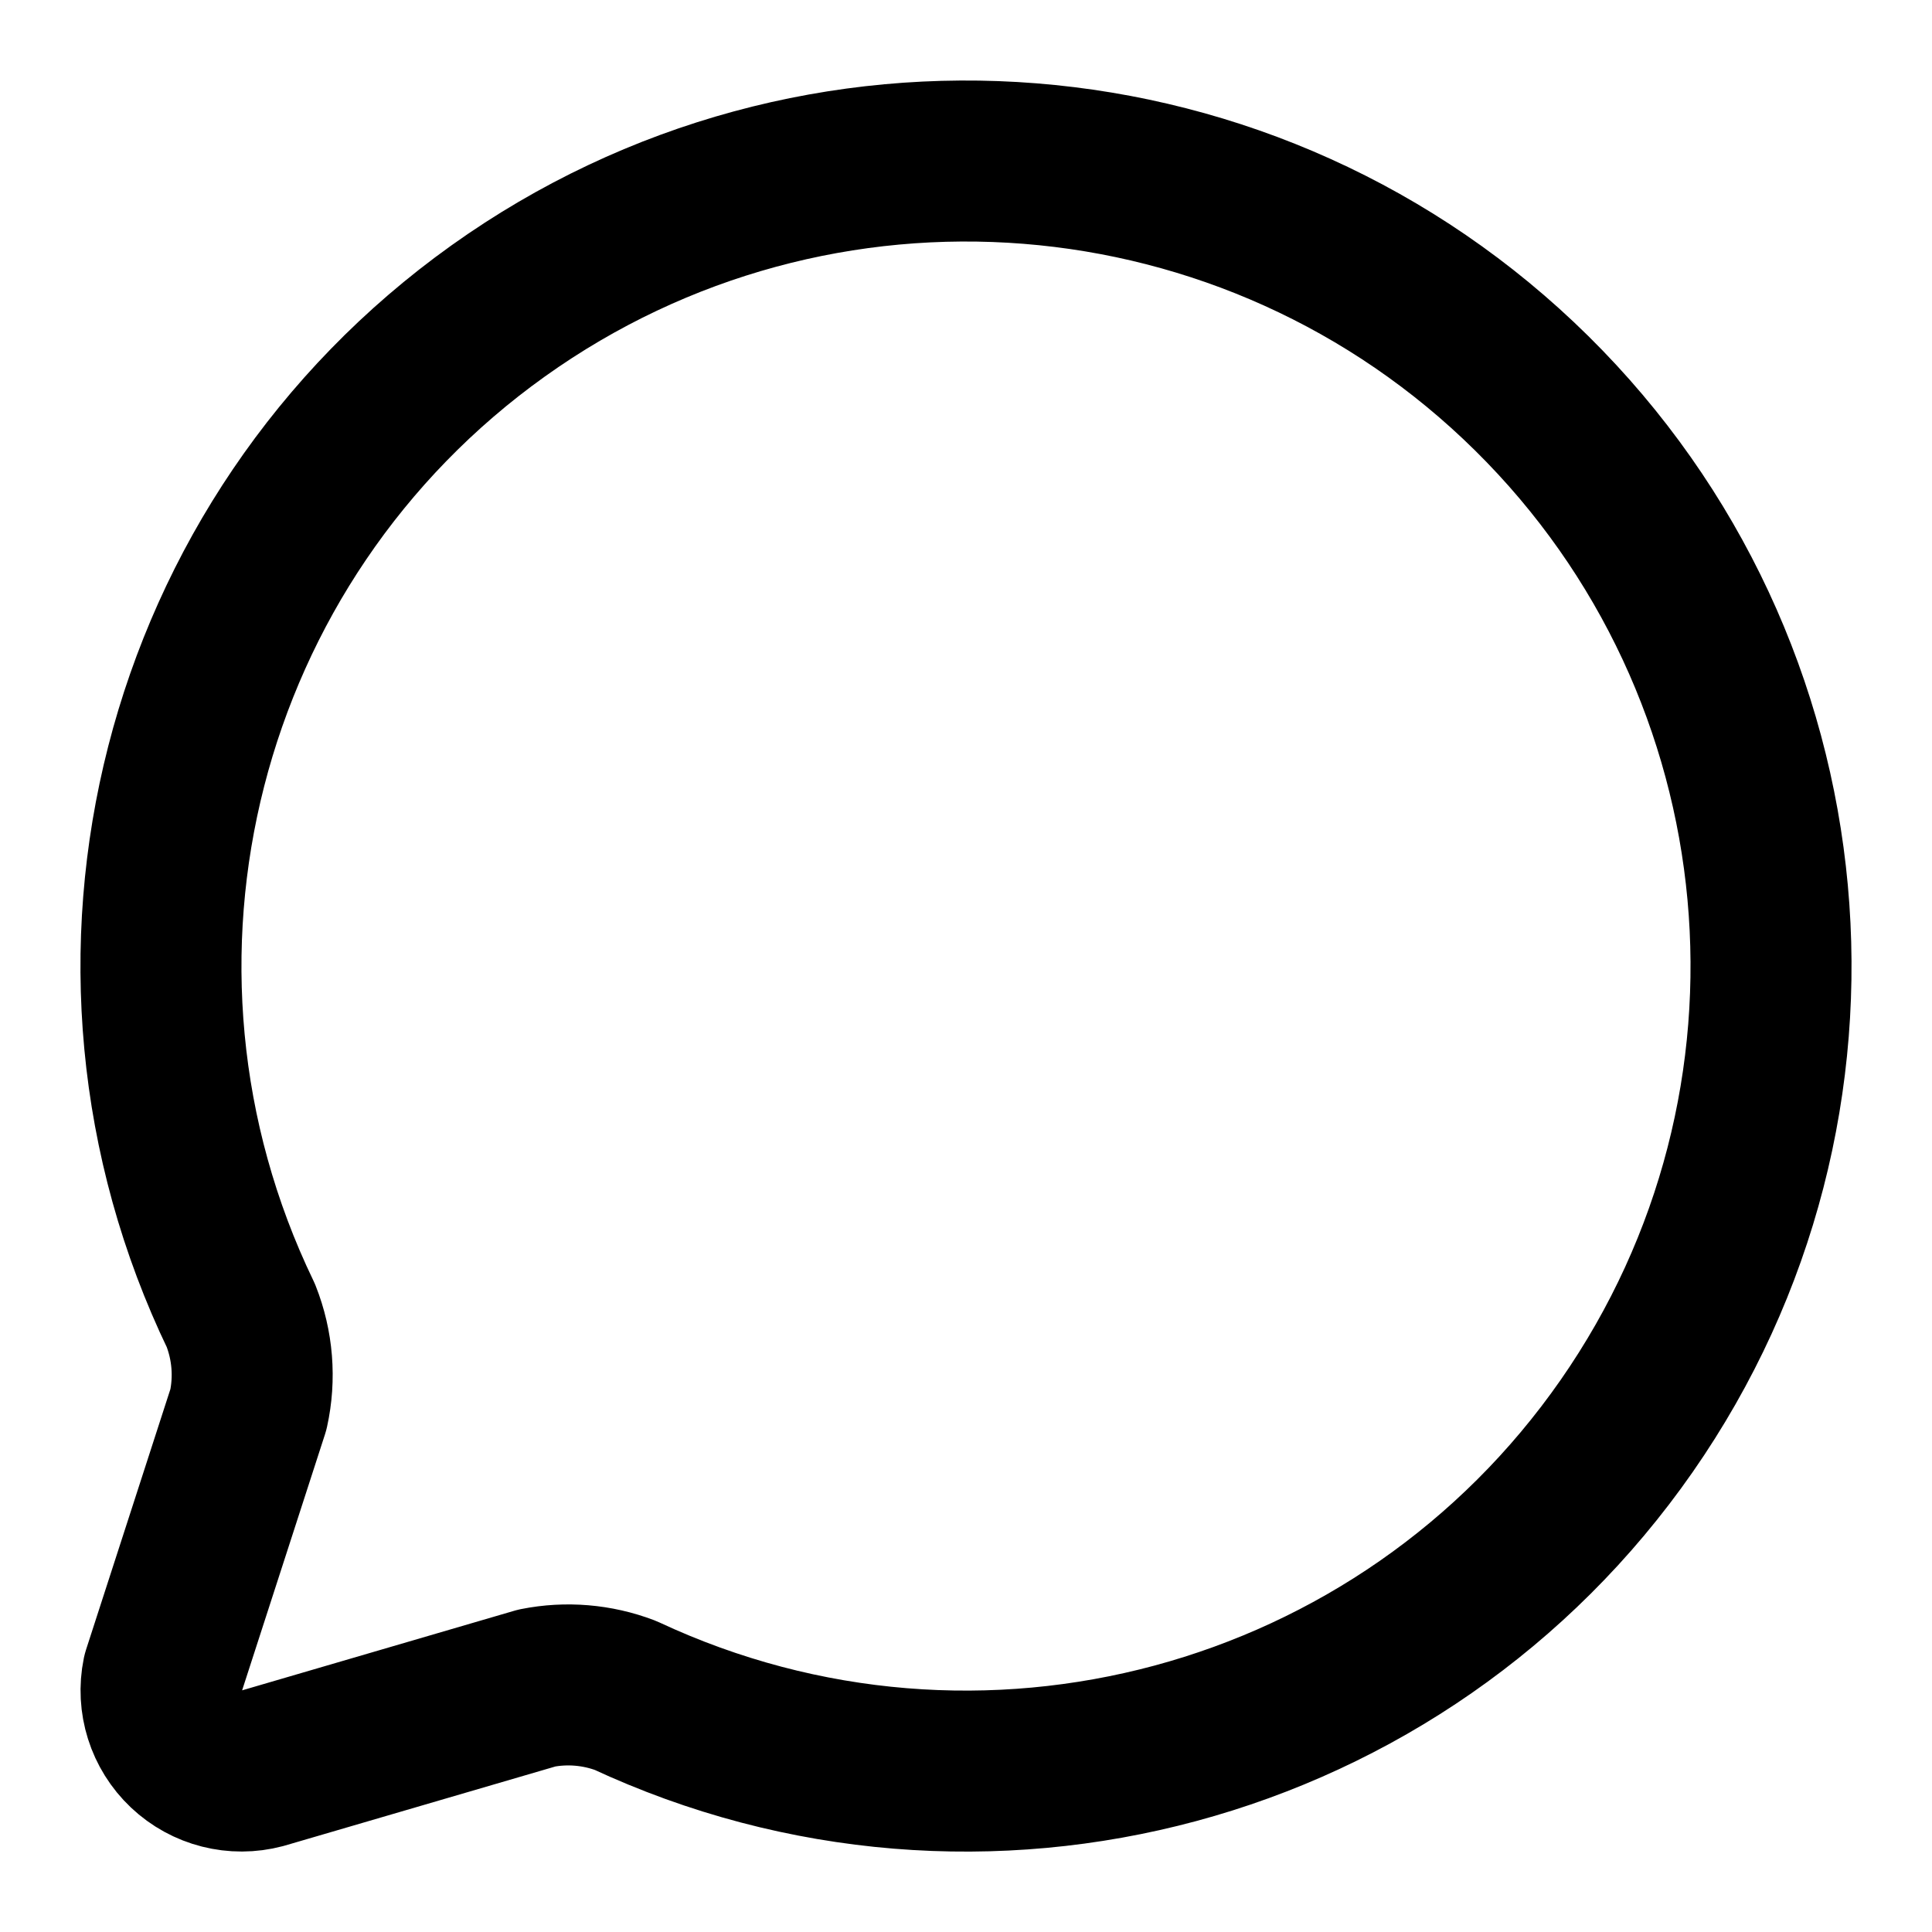
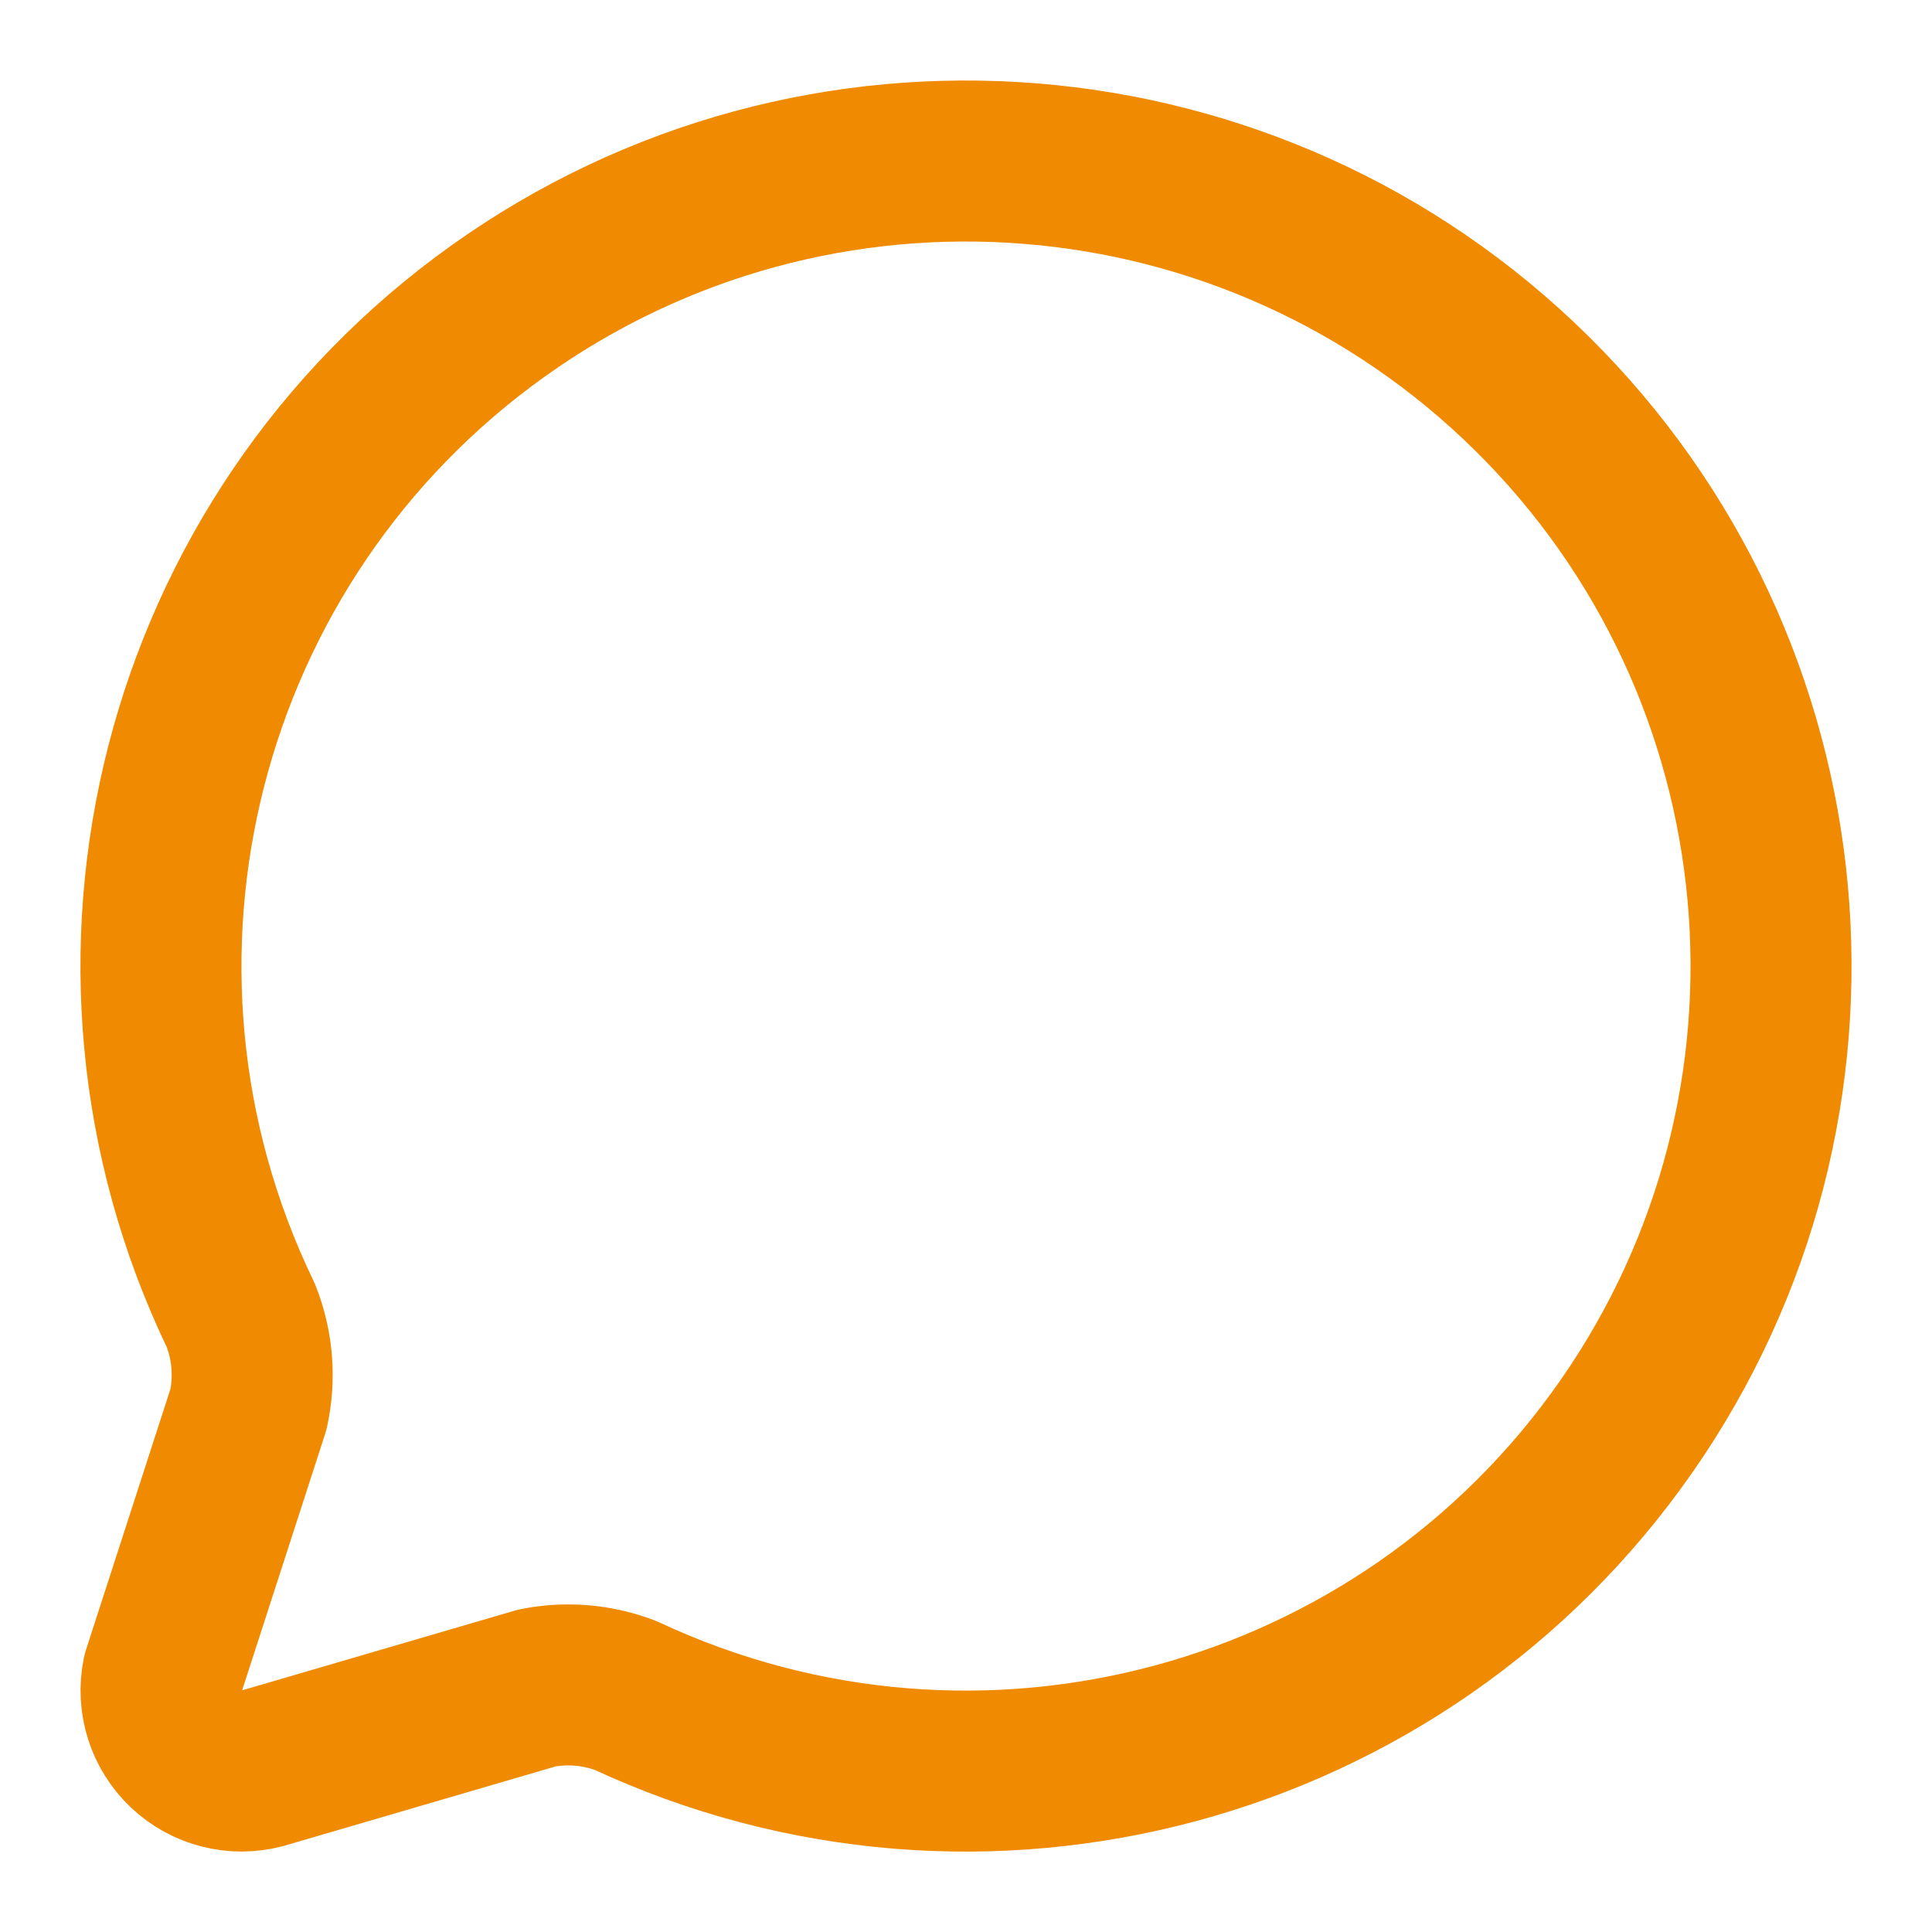
- <svg xmlns="http://www.w3.org/2000/svg" width="32" height="32" viewBox="0 0 24 24" fill="none" stroke="currentColor" stroke-width="2" stroke-linecap="round" stroke-linejoin="round" class="lucide lucide-message-circle-icon lucide-message-circle">
+ <svg xmlns="http://www.w3.org/2000/svg" width="32" height="32" viewBox="0 0 24 24" fill="none" stroke="#F08A00" stroke-width="2" stroke-linecap="round" stroke-linejoin="round" class="lucide lucide-message-circle-icon lucide-message-circle">
  <path d="M2.992 16.342a2 2 0 0 1 .094 1.167l-1.065 3.29a1 1 0 0 0 1.236 1.168l3.413-.998a2 2 0 0 1 1.099.092 10 10 0 1 0-4.777-4.719" />
</svg>
